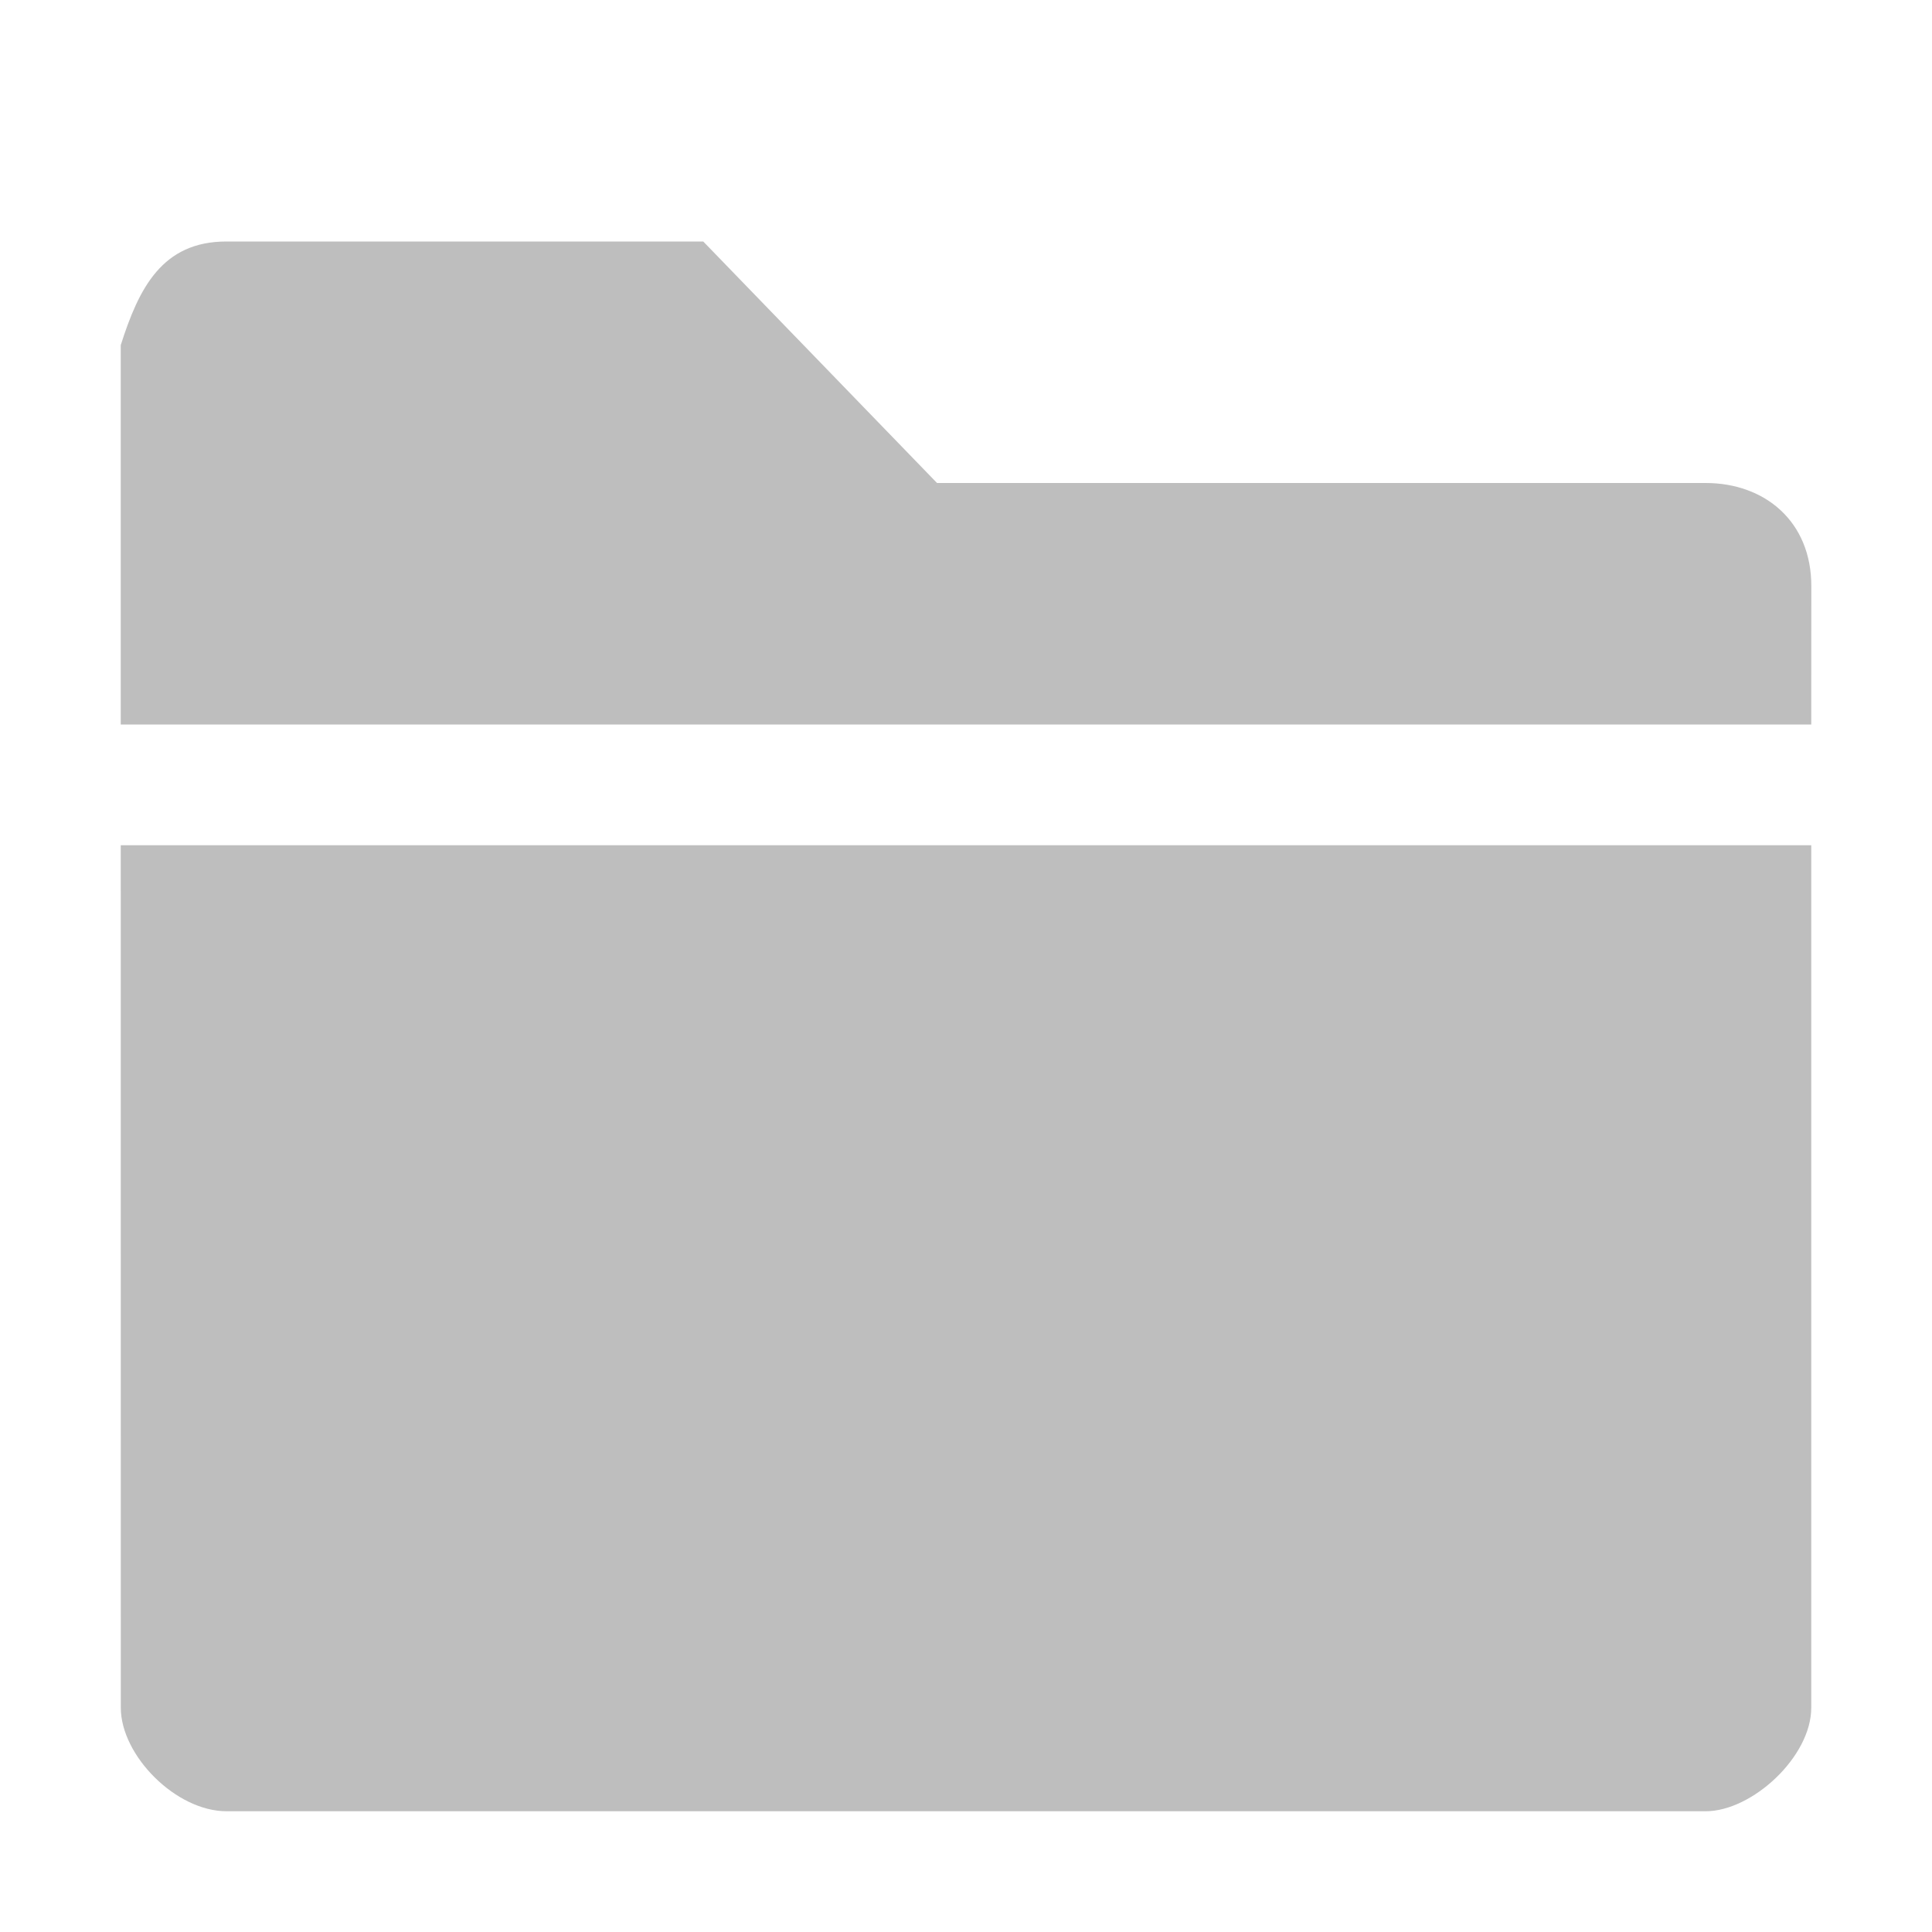
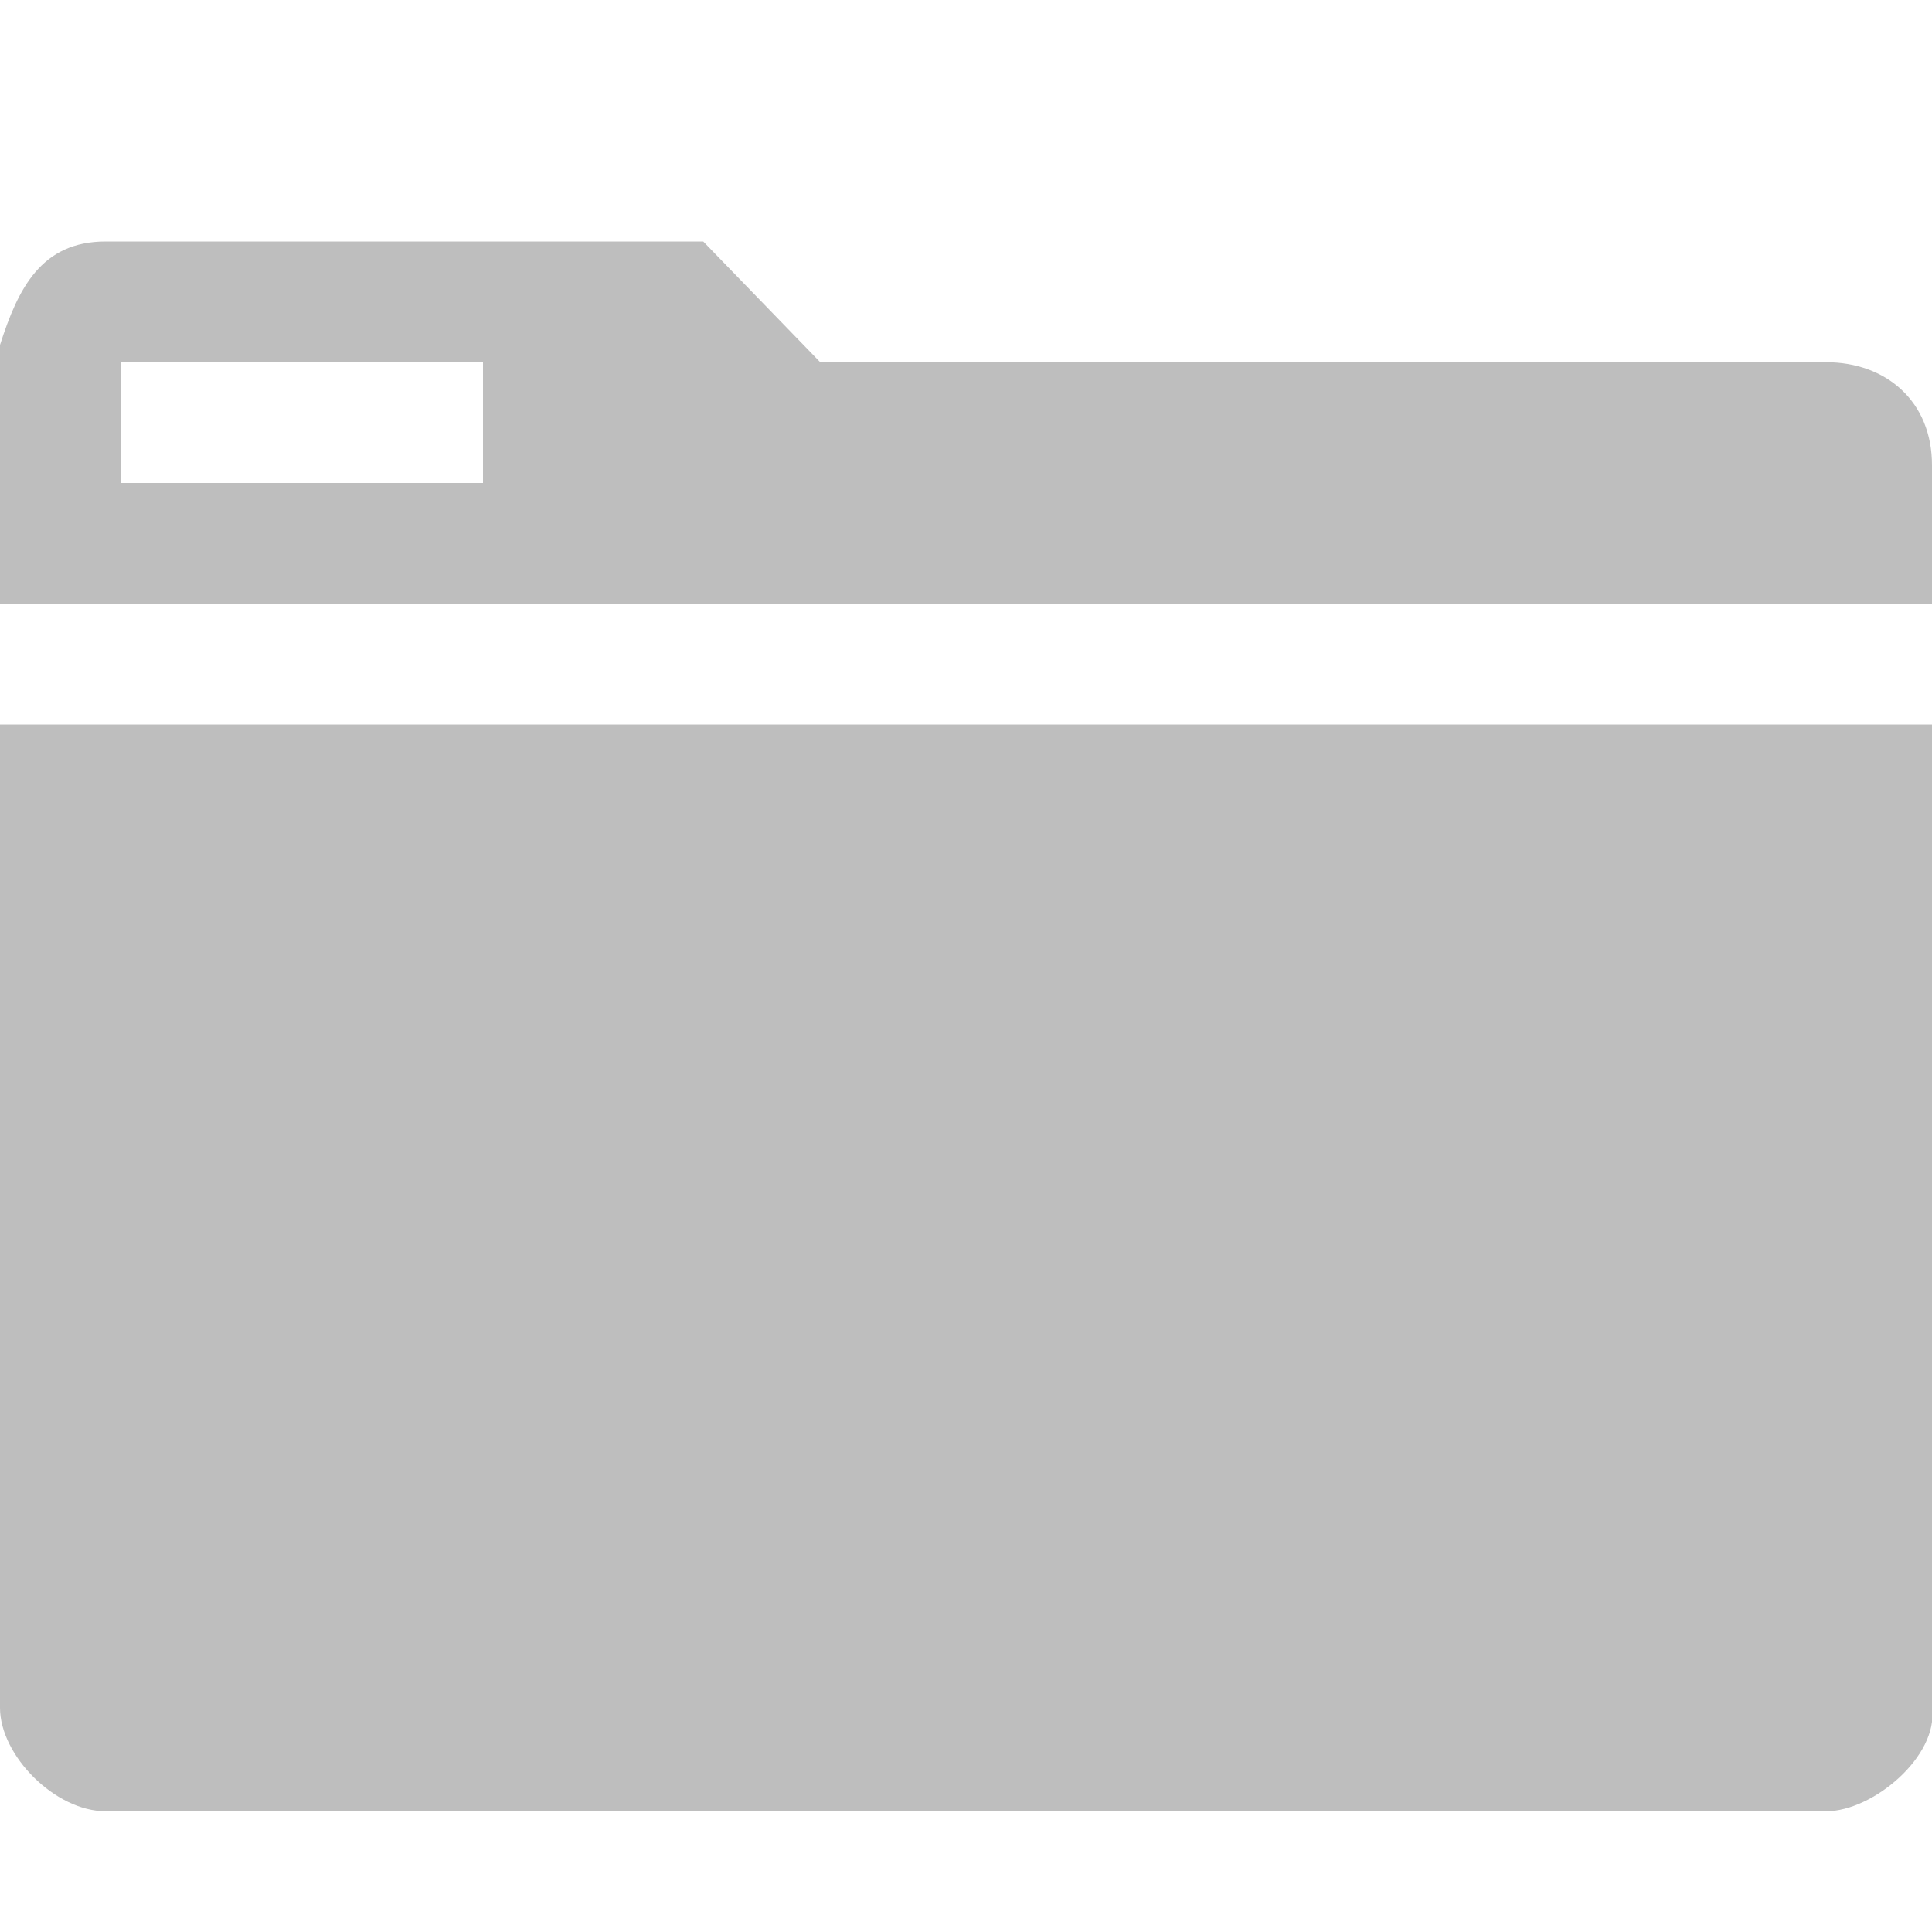
<svg xmlns="http://www.w3.org/2000/svg" id="svg7384" height="16" width="16" version="1.1">
  <defs id="defs10" />
-   <path id="rect3845-3-6-7" style="fill:#bebebe;fill-opacity:1" d="m 1,7 4.717e-4,7.143 C 1.001,14.539 1.457,15 1.876,15 H 14.126 c 0.384,0 0.874,-0.451 0.874,-0.857 L 15,7 Z" />
-   <path id="rect3845-3-6-5" style="fill:#bebebe;fill-opacity:1" d="M 1.875,2 C 1.342,2 1.15,2.387 1,2.858 V 6 h 14 l 5.42e-4,-1.143 c 0.002,-0.539 -0.386,-0.857 -0.875,-0.857 L 7.76,4 5.824,2 Z" />
+   <path style="fill:#bebebe;fill-opacity:1" d="M 0.875 2 C 0.342 2 0.15 2.387 0 2.857 L 0 5 L 16 5 L 16 3.857 C 16.002 3.319 15.614 3 15.125 3 L 6.793 3 L 5.824 2 L 0.875 2 z M 1 3 L 4 3 L 4 4 L 1 4 L 1 3 z M 0 6 L 0 14.143 C 2.62e-05 14.539 0.457 15 0.875 15 L 15.125 15 C 15.509 15 16.056 14.545 16 14.143 L 16 6 L 0 6 z " id="rect3845-3-6-7" />
</svg>
